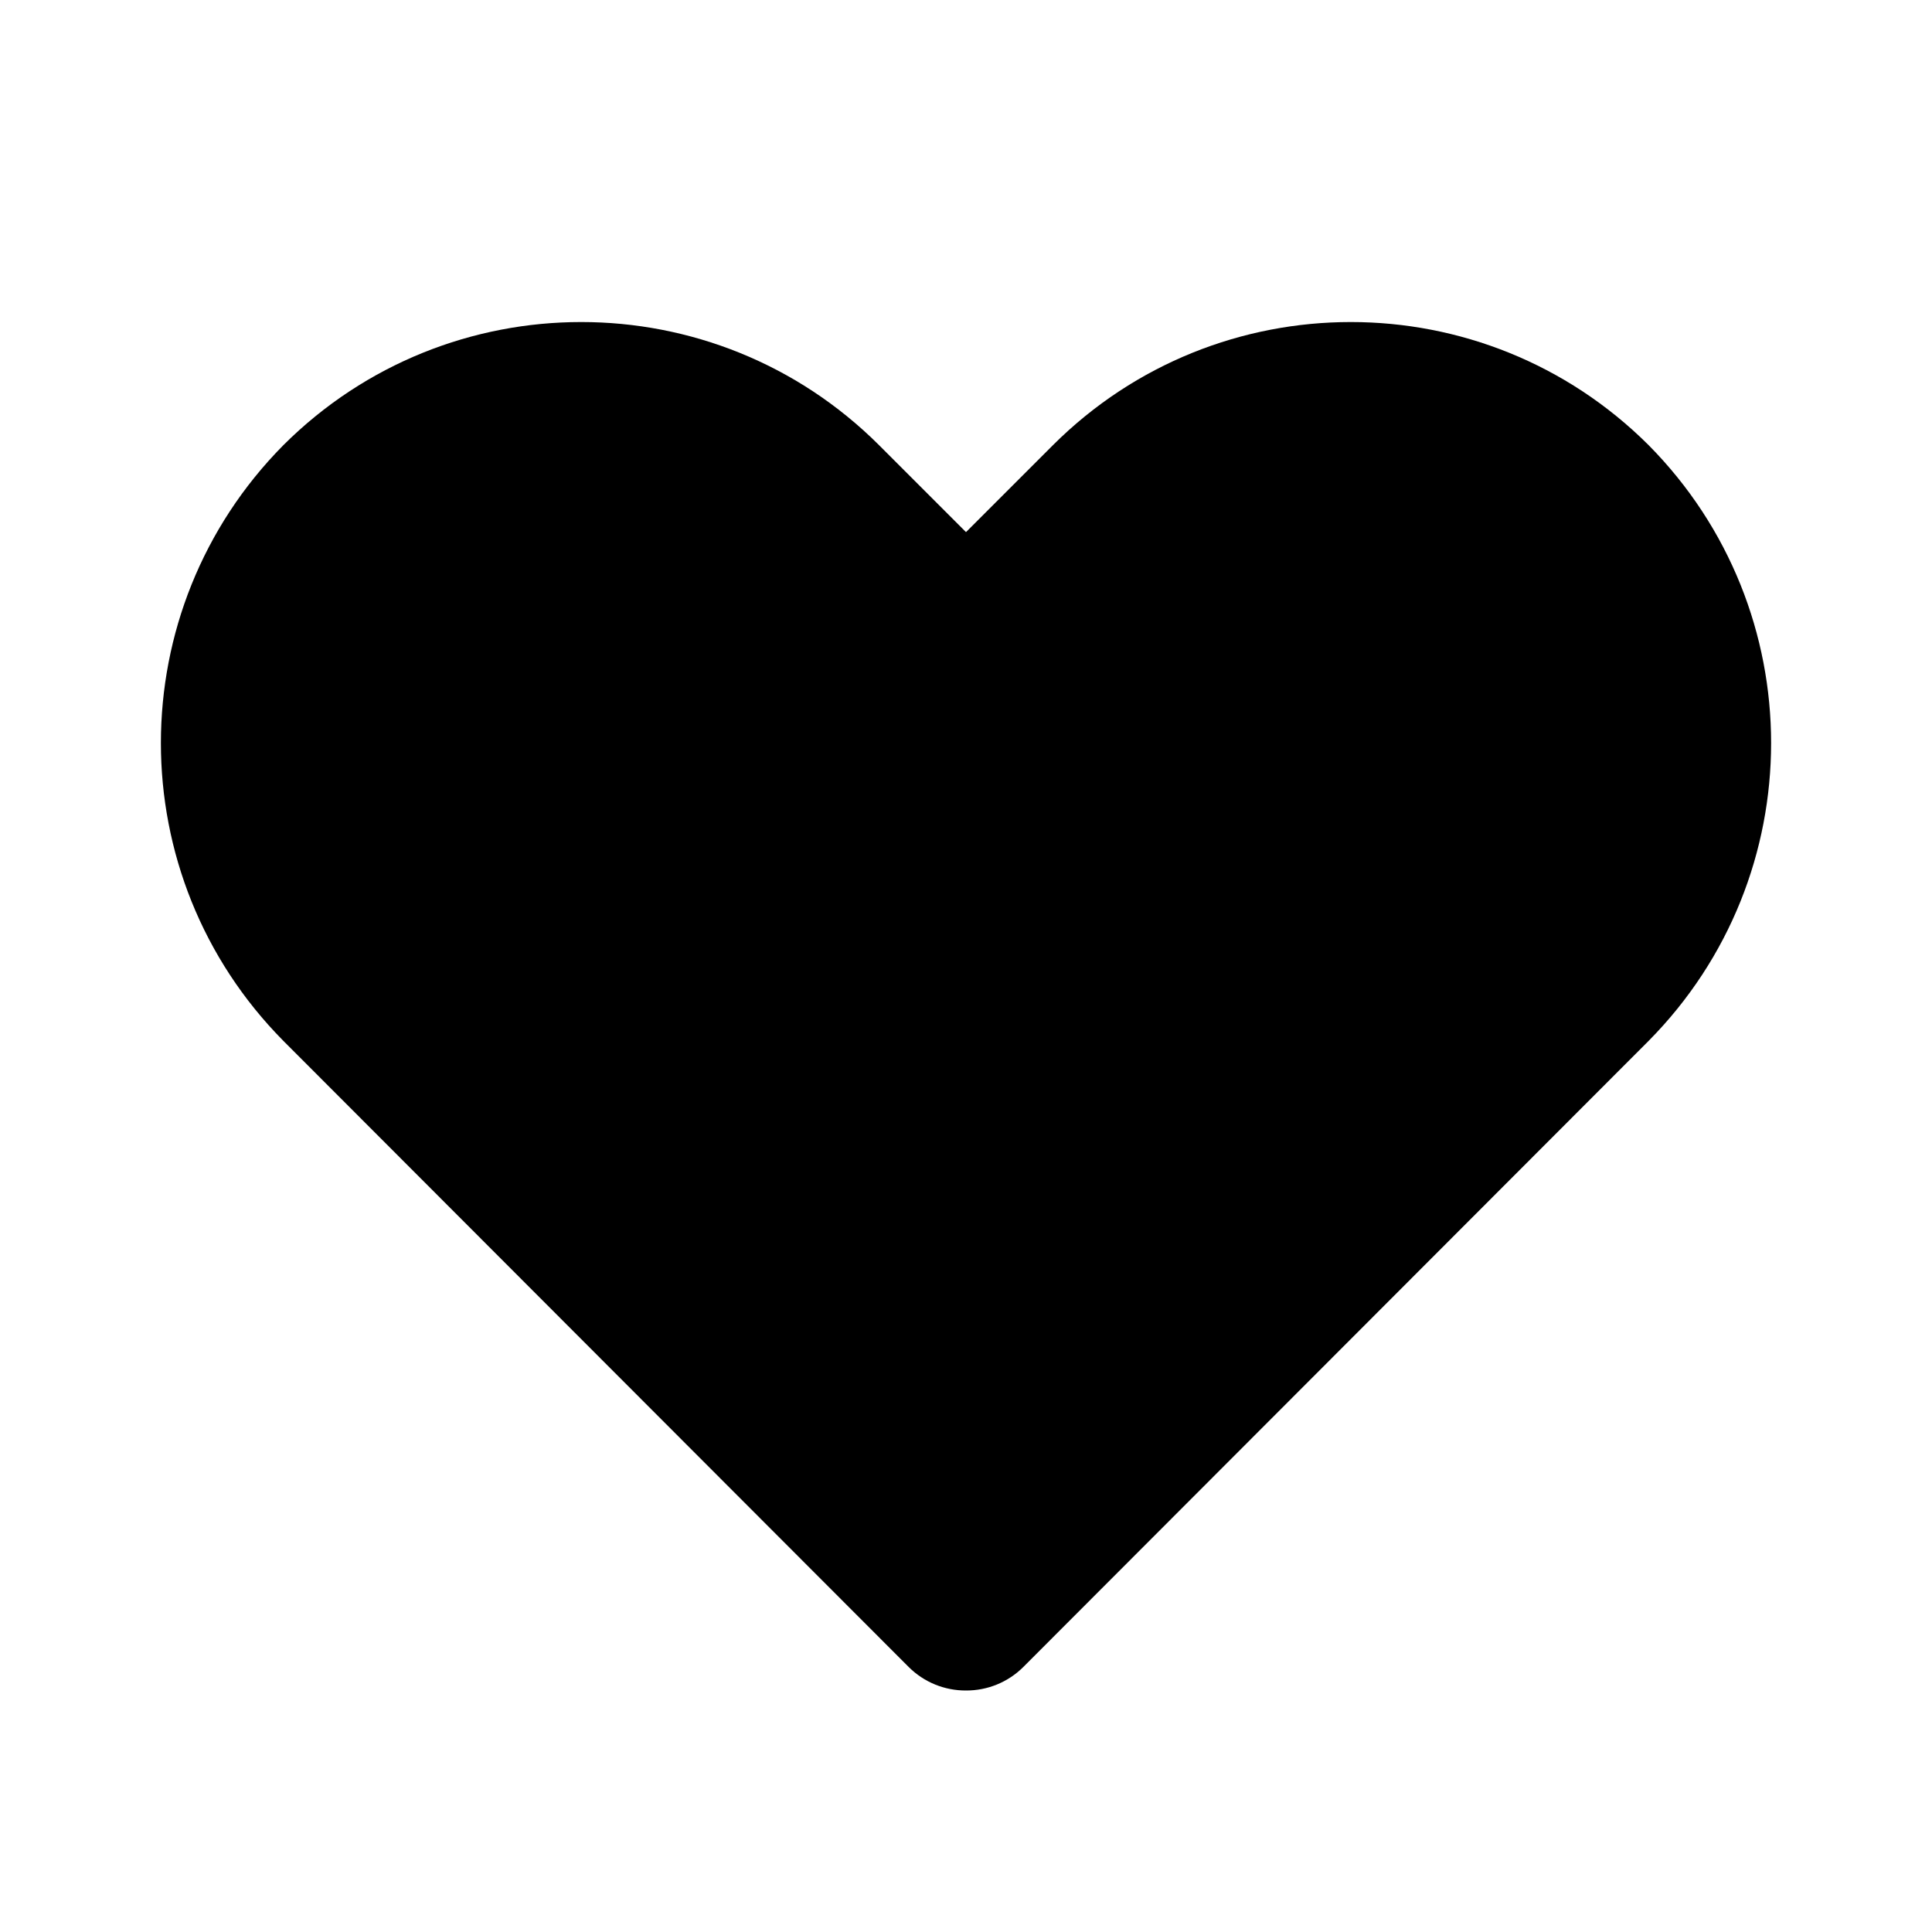
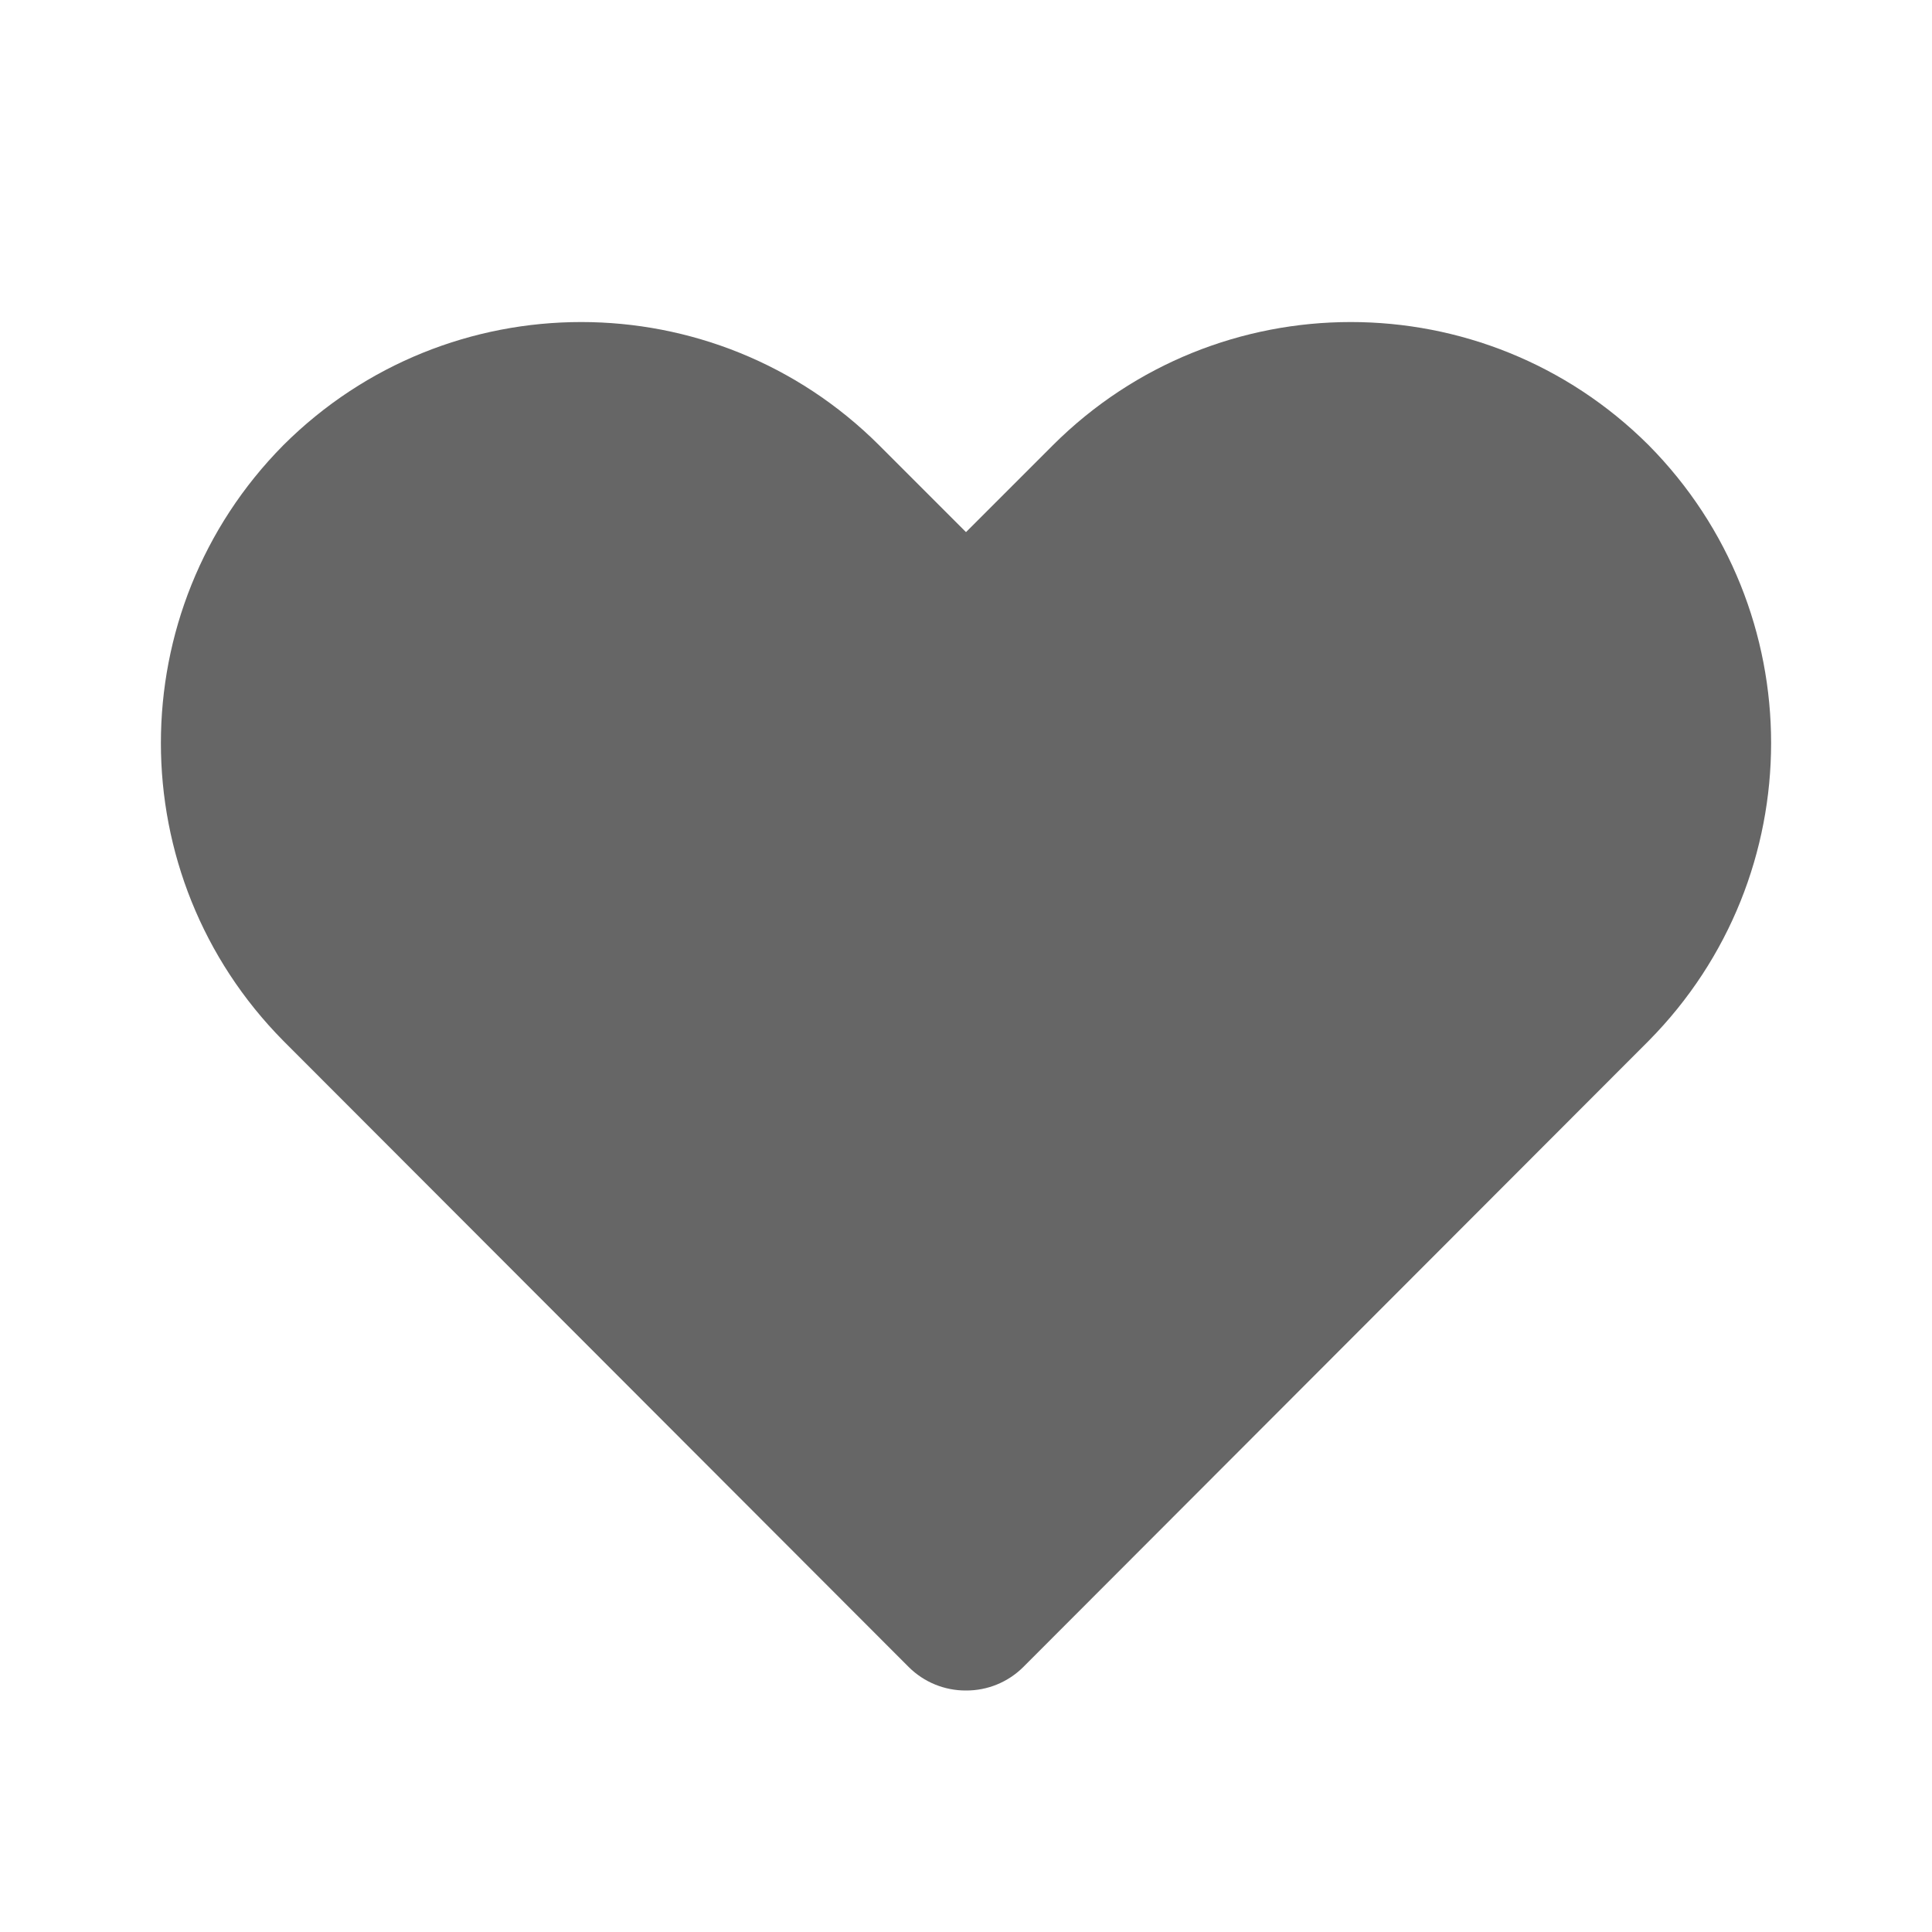
- <svg xmlns="http://www.w3.org/2000/svg" viewBox="0 0 24 24">
+ <svg xmlns="http://www.w3.org/2000/svg" viewBox="0 0 24 24" fill="#666">
  <g data-name="Layer 2">
    <g data-name="heart">
      <rect width="24" height="24" opacity="0" />
      <path d="M12 21a1 1 0 0 1-.71-.29l-7.77-7.78a5.26 5.26 0 0 1 0-7.4 5.24 5.24 0 0 1 7.4 0L12 6.61l1.08-1.08a5.24 5.24 0 0 1 7.4 0 5.26 5.26 0 0 1 0 7.4l-7.77 7.78A1 1 0 0 1 12 21z" />
    </g>
  </g>
</svg>
